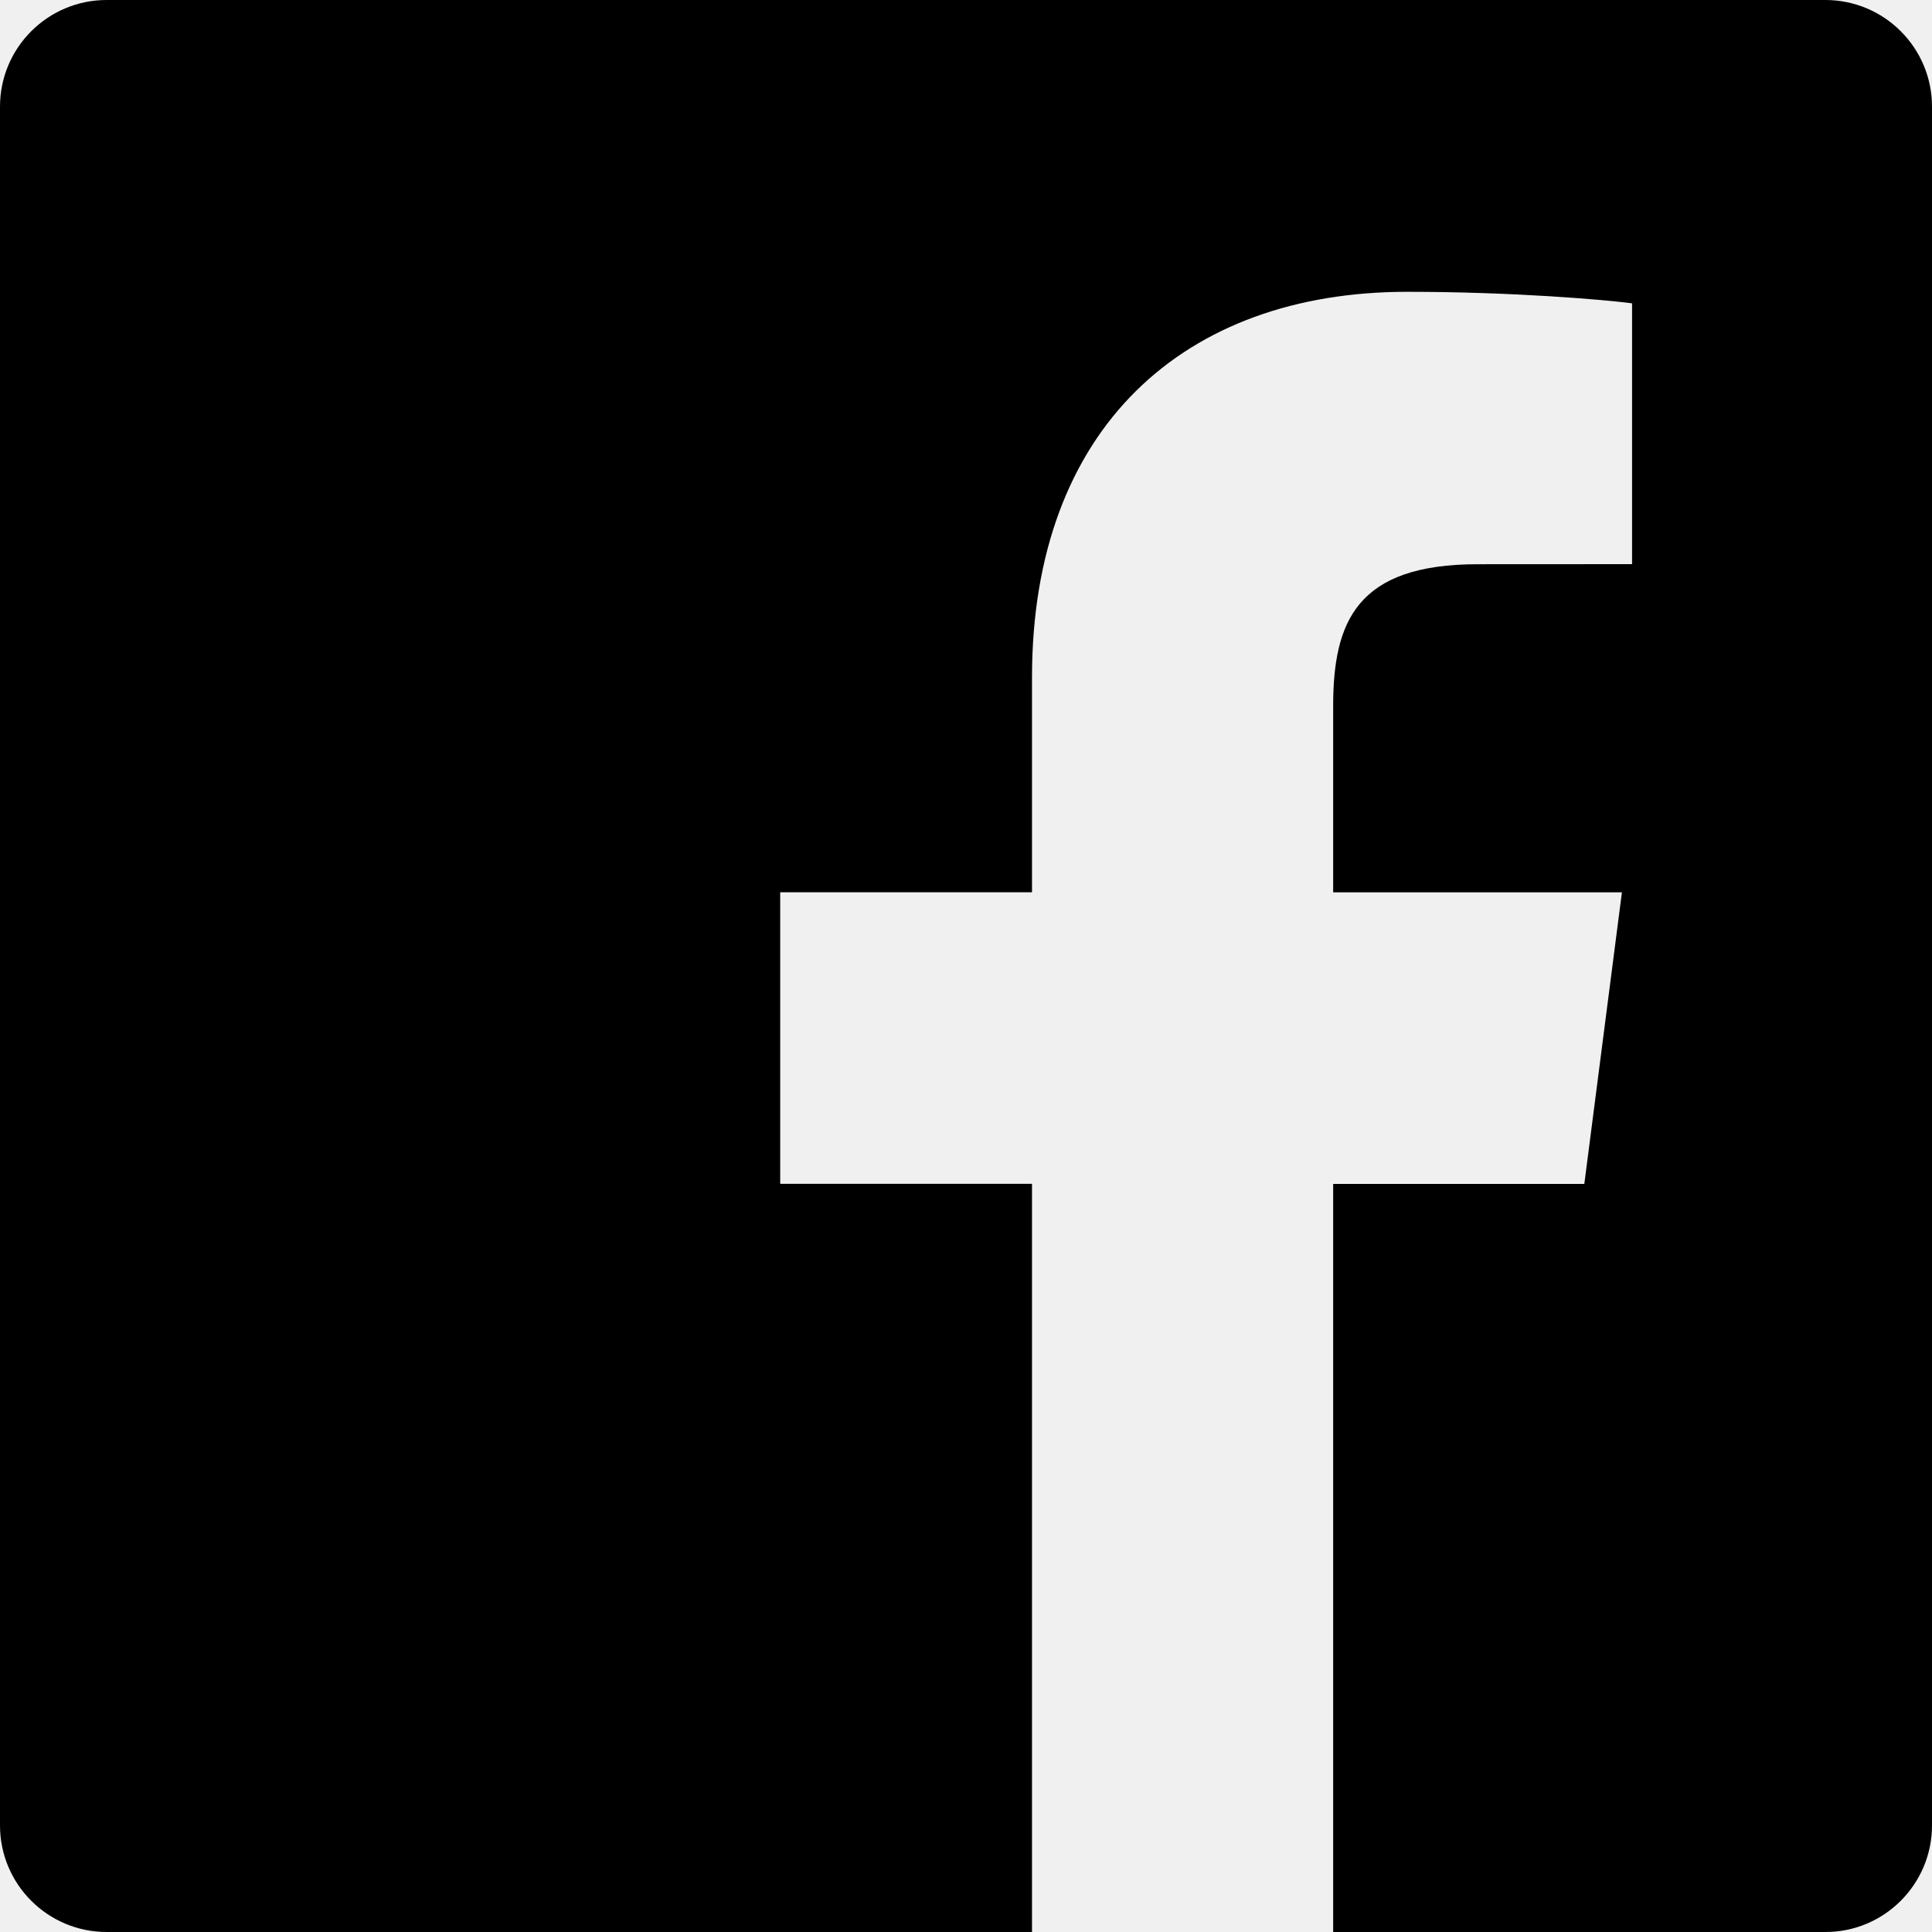
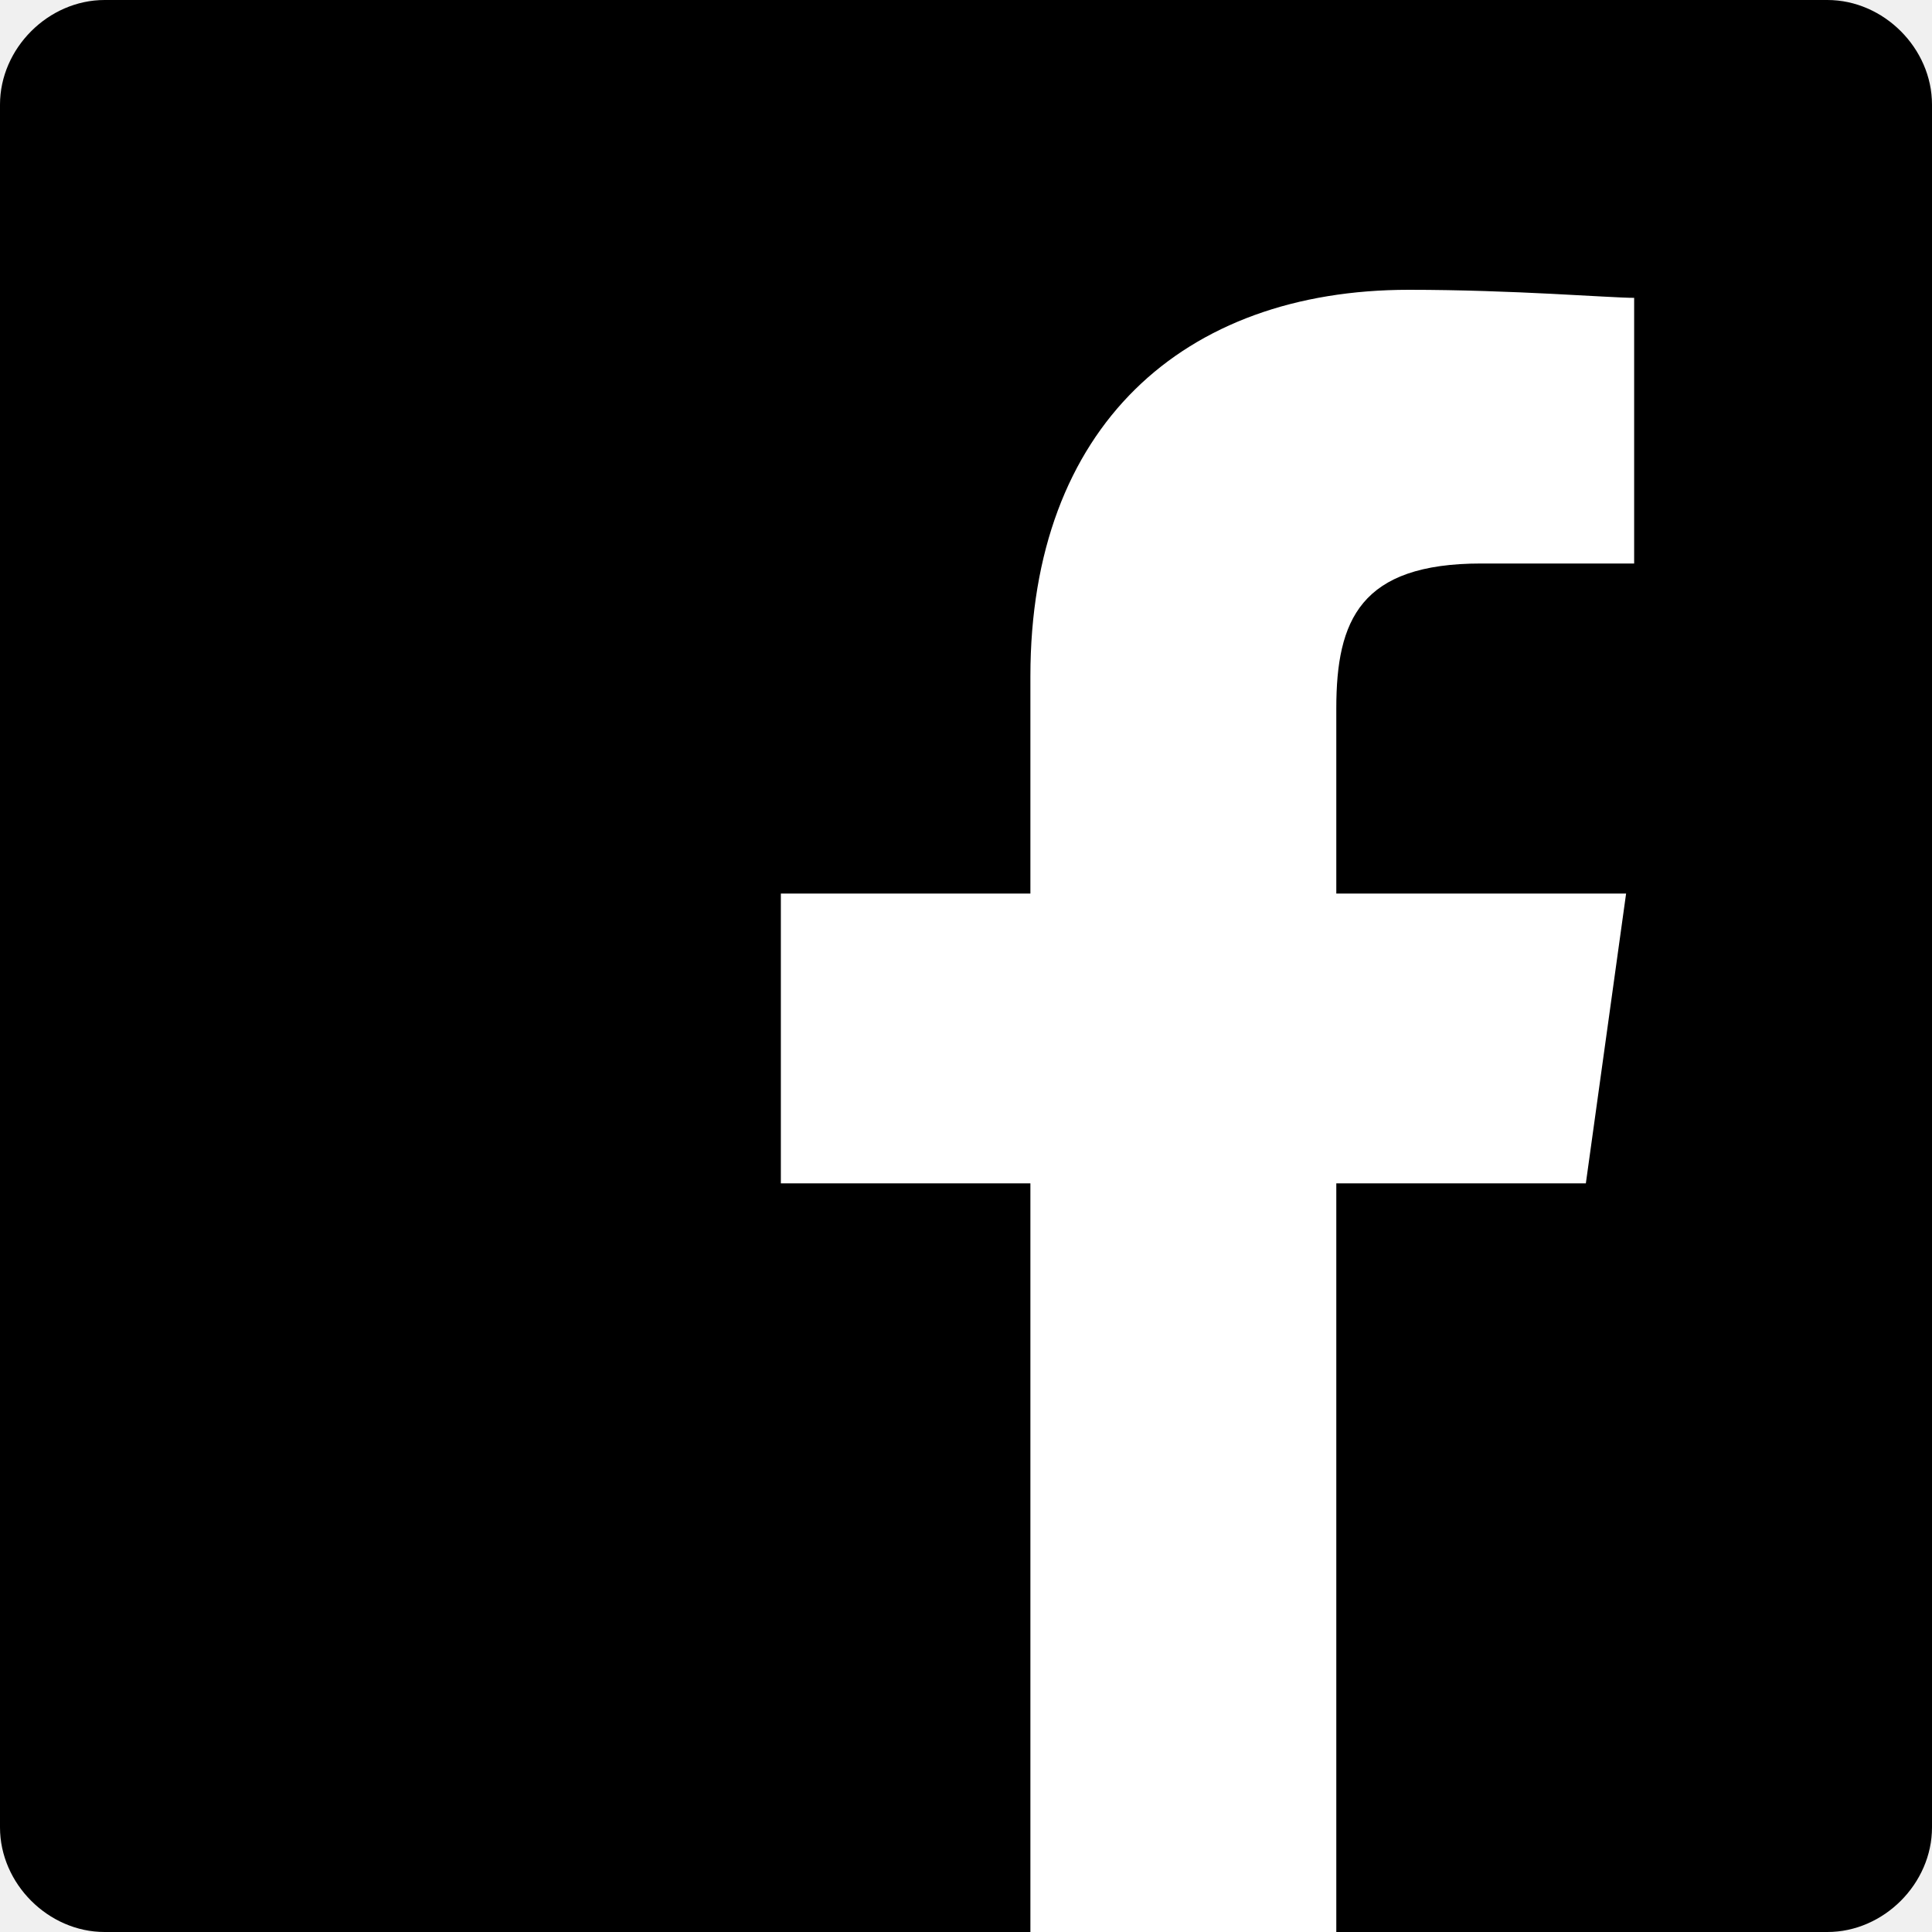
- <svg xmlns="http://www.w3.org/2000/svg" width="24" height="24" viewBox="0 0 24 24">
-   <path d="M22.675 0h-21.35c-.732 0-1.325.593-1.325 1.325v21.351c0 .731.593 1.324 1.325 1.324h11.495v-9.294h-3.128v-3.622h3.128v-2.671c0-3.1 1.893-4.788 4.659-4.788 1.325 0 2.463.099 2.795.143v3.24l-1.918.001c-1.504 0-1.795.715-1.795 1.763v2.313h3.587l-.467 3.622h-3.12v9.293h6.116c.73 0 1.323-.593 1.323-1.325v-21.35c0-.732-.593-1.325-1.325-1.325z" />
+ <svg xmlns="http://www.w3.org/2000/svg" version="1.1" id="Layer_1" x="0px" y="0px" viewBox="0 0 24 24" style="enable-background:new 0 0 24 24;" xml:space="preserve">
+   <style type="text/css">
+ 	.st0{fill:#FFFFFF;}
+ </style>
+   <rect x="8" y="2.7" class="st0" width="14.4" height="21.3" />
+   <path d="M22.7,0H1.3C0.6,0,0,0.6,0,1.3v21.4C0,23.4,0.6,24,1.3,24h11.5v-9.3H9.7v-3.6h3.1V8.4c0-3.1,1.9-4.8,4.7-4.8  c1.3,0,2.5,0.1,2.8,0.1V7l-1.9,0c-1.5,0-1.8,0.7-1.8,1.8v2.3h3.6l-0.5,3.6h-3.1V24h6.1c0.7,0,1.3-0.6,1.3-1.3V1.3  C24,0.6,23.4,0,22.7,0z" />
</svg>
